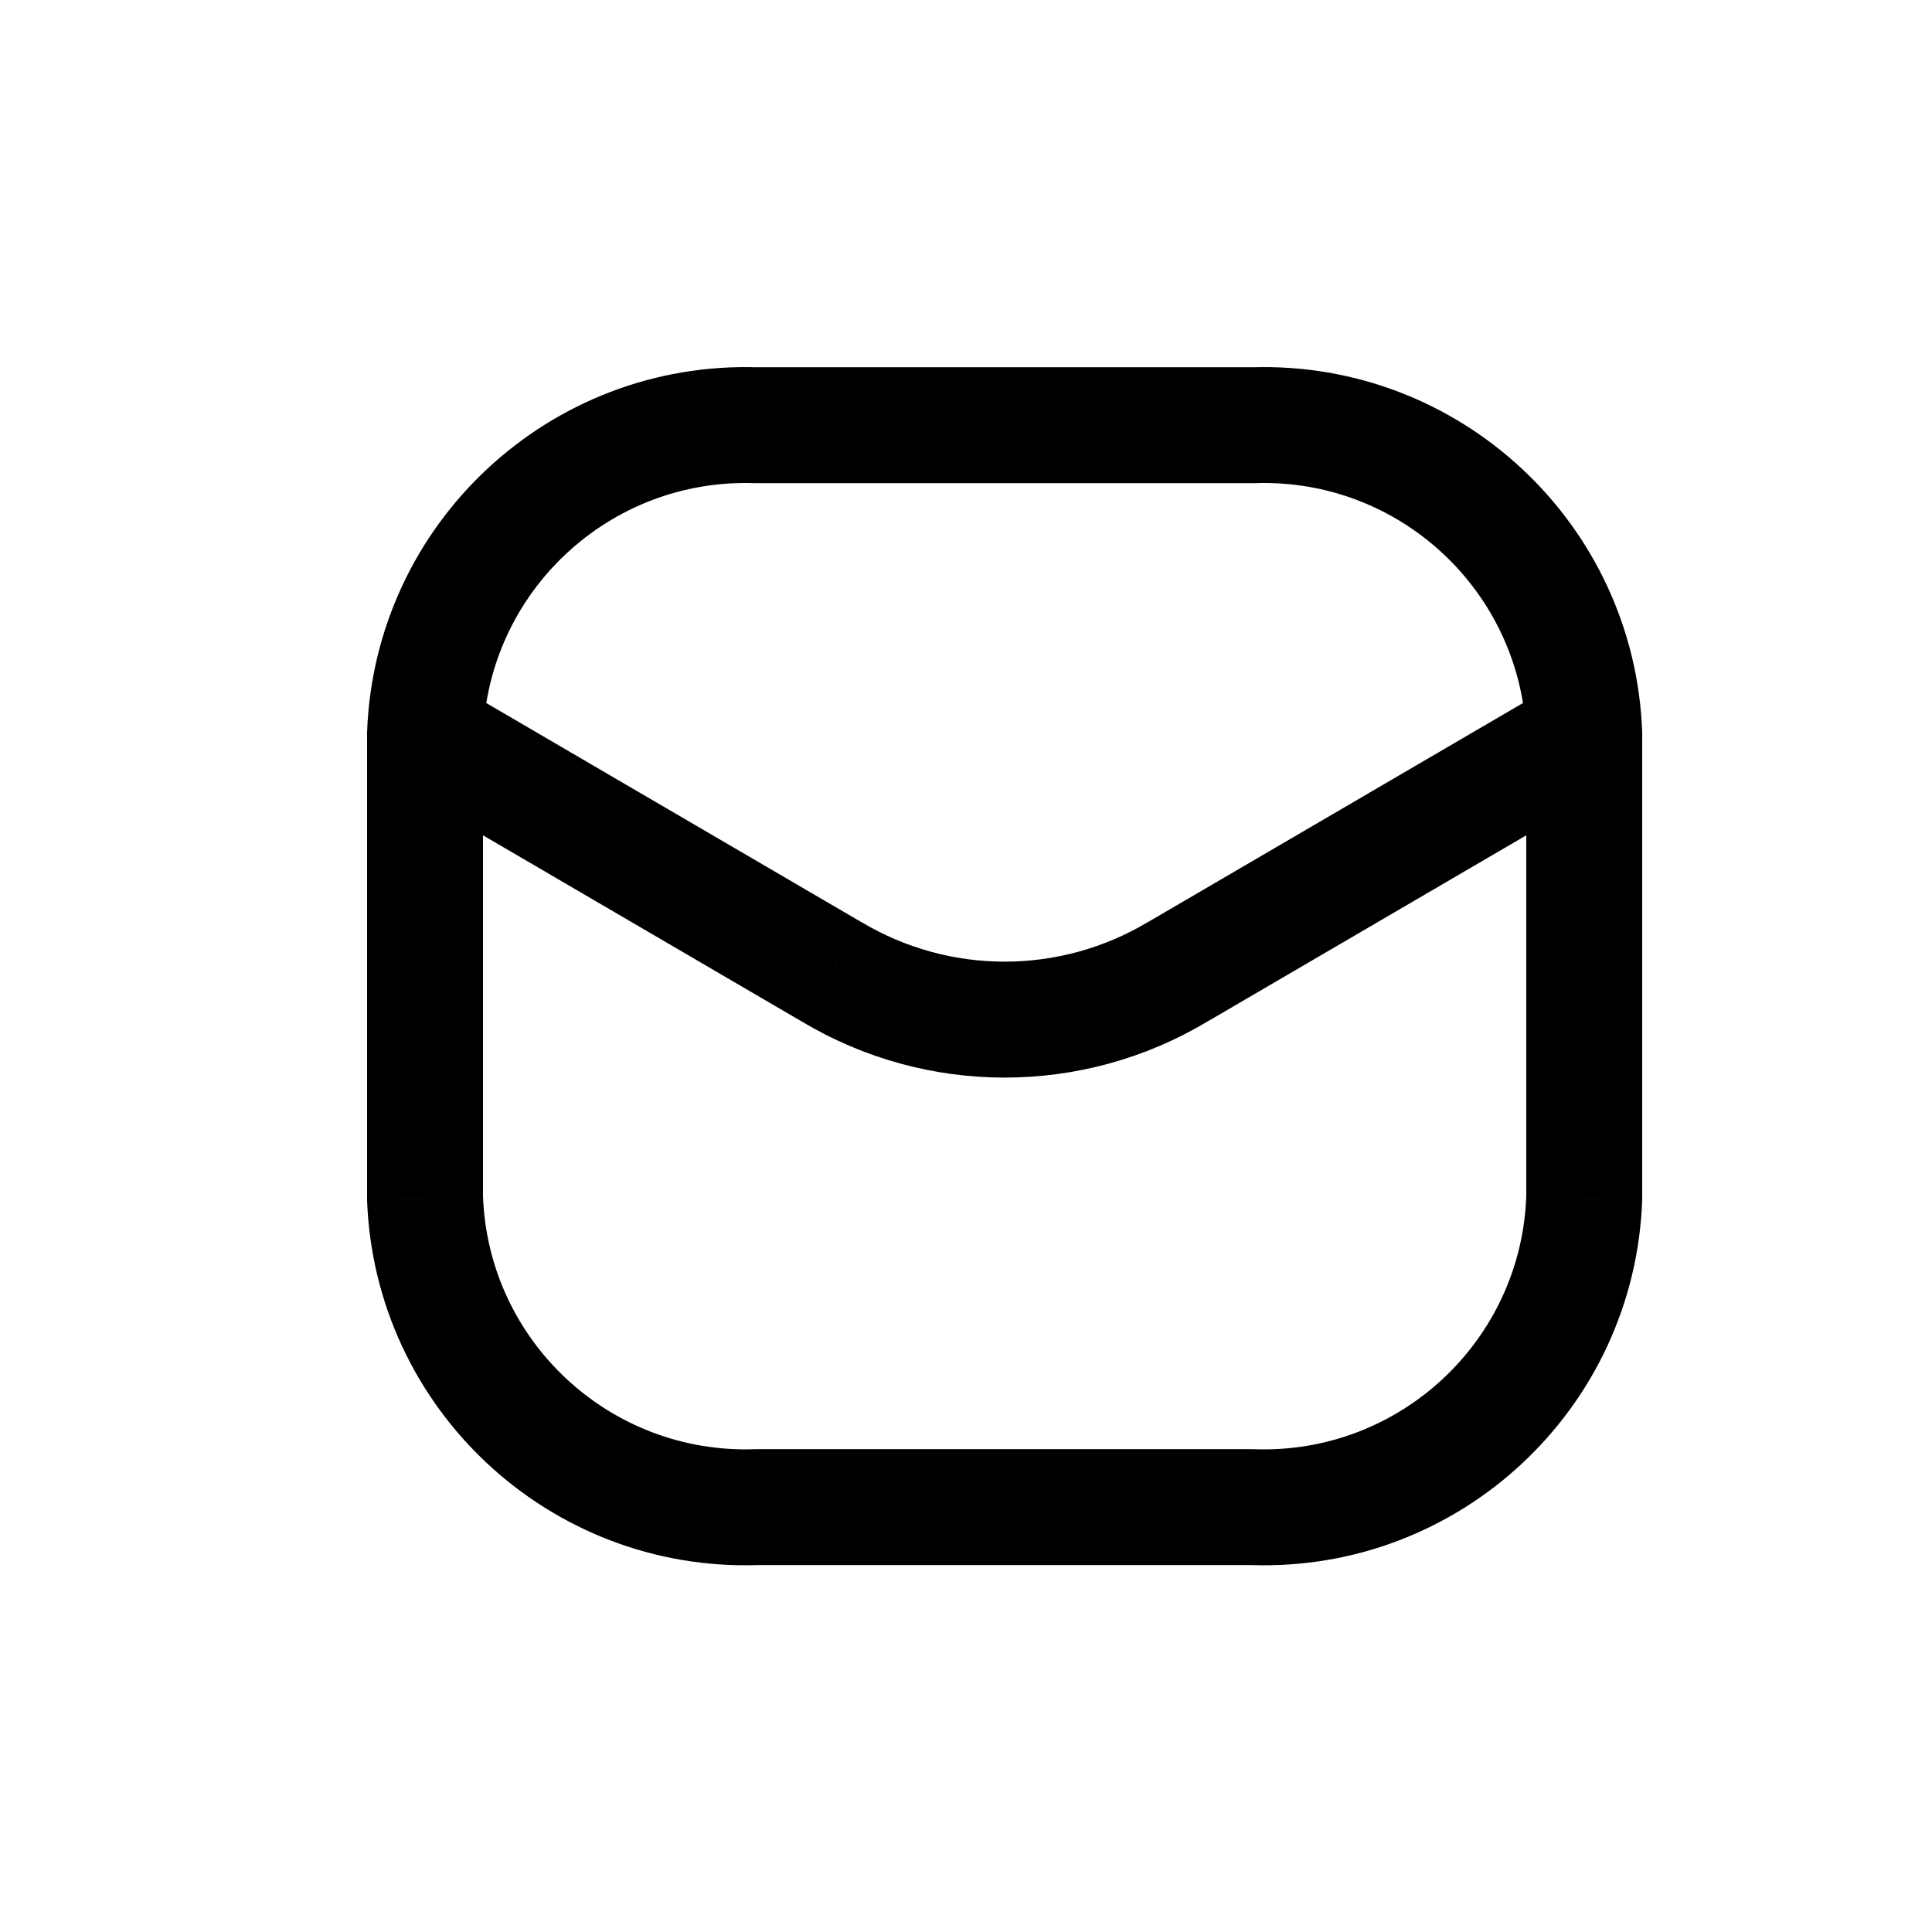
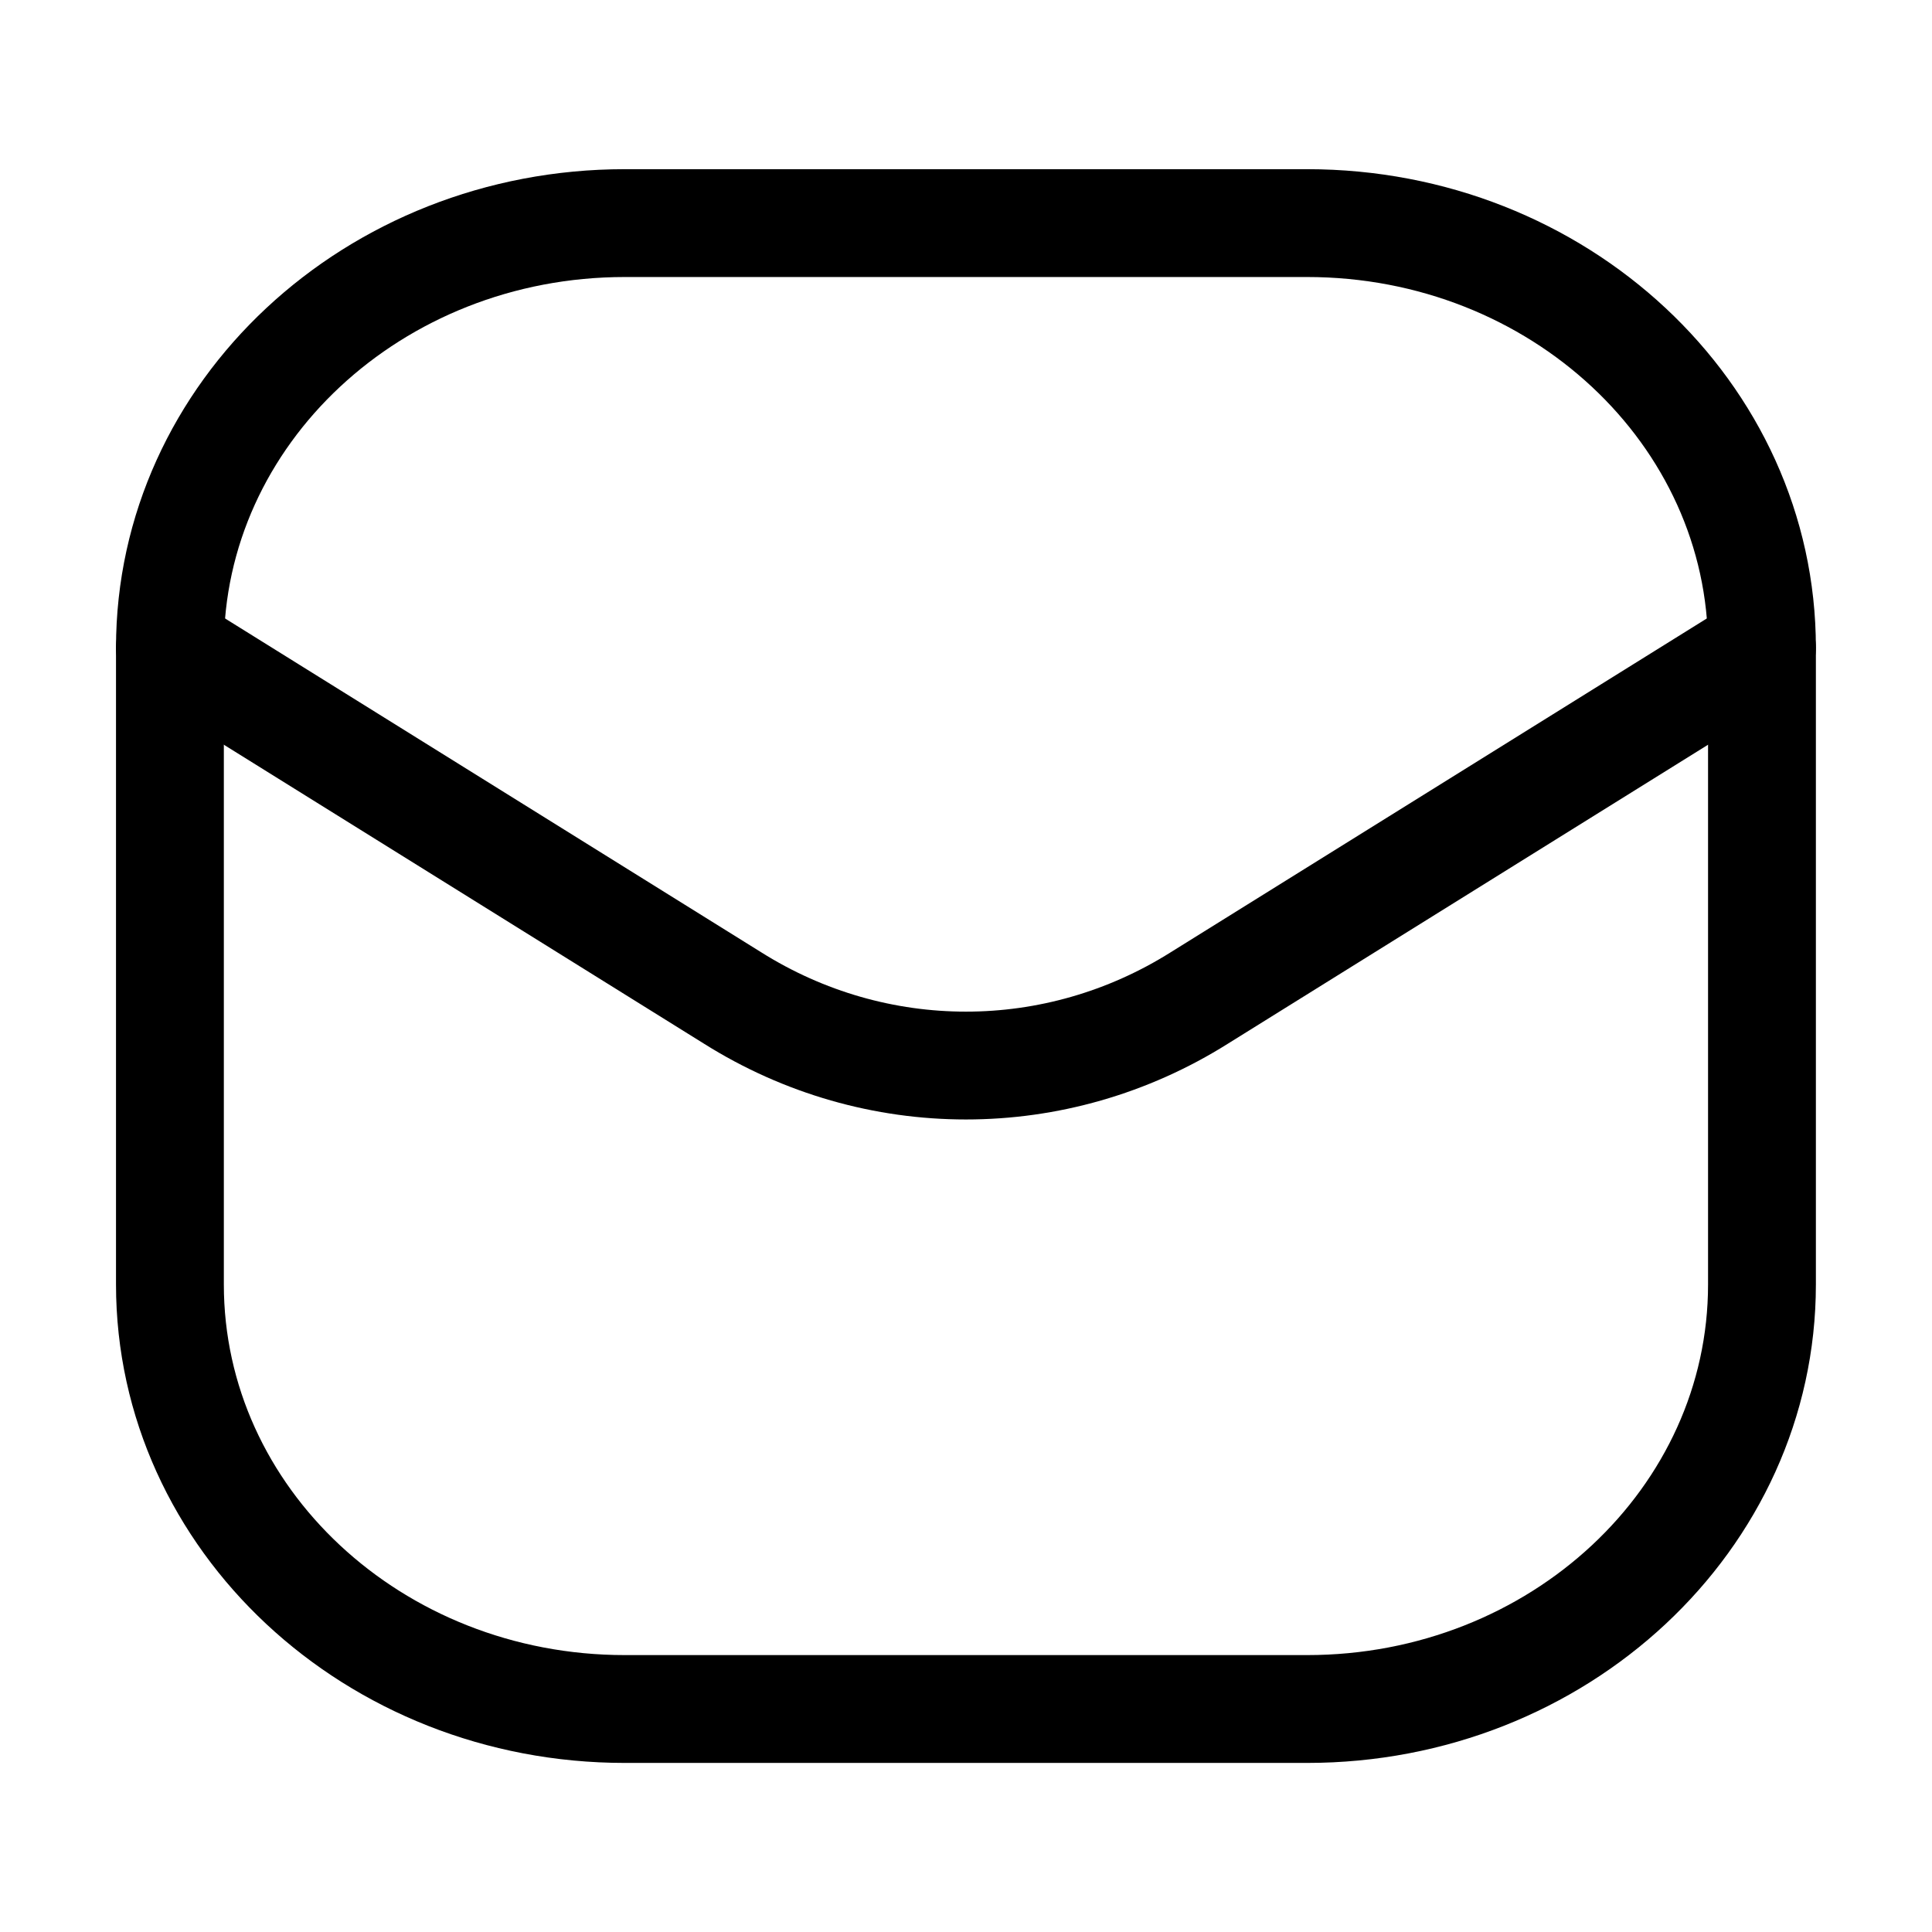
- <svg xmlns="http://www.w3.org/2000/svg" width="800px" height="800px" viewBox="0 -0.5 25 25" fill="none">
-   <path d="M19.75 9.029C19.765 9.443 20.113 9.767 20.527 9.752C20.941 9.737 21.264 9.39 21.25 8.976L19.75 9.029ZM16.214 5.002V5.752C16.222 5.752 16.231 5.752 16.239 5.752L16.214 5.002ZM9.786 5.002L9.761 5.752C9.769 5.752 9.778 5.752 9.786 5.752V5.002ZM4.75 8.976C4.736 9.39 5.059 9.737 5.473 9.752C5.887 9.767 6.235 9.443 6.25 9.029L4.75 8.976ZM21.25 9.002C21.25 8.588 20.914 8.252 20.5 8.252C20.086 8.252 19.75 8.588 19.75 9.002H21.25ZM20.5 15.002L21.25 15.029C21.25 15.02 21.25 15.011 21.25 15.002H20.5ZM16.214 19.002L16.239 18.253C16.231 18.253 16.222 18.252 16.214 18.252V19.002ZM9.786 19.002V18.252C9.778 18.252 9.769 18.253 9.761 18.253L9.786 19.002ZM5.5 15.002H4.75C4.75 15.011 4.75 15.02 4.75 15.029L5.5 15.002ZM6.25 9.002C6.25 8.588 5.914 8.252 5.5 8.252C5.086 8.252 4.75 8.588 4.75 9.002H6.25ZM20.878 9.65C21.236 9.441 21.357 8.982 21.148 8.624C20.939 8.266 20.479 8.146 20.122 8.355L20.878 9.65ZM15.236 12.077L14.858 11.43L14.851 11.433L15.236 12.077ZM10.764 12.077L11.149 11.433L11.142 11.43L10.764 12.077ZM5.878 8.355C5.521 8.146 5.061 8.266 4.852 8.624C4.643 8.982 4.764 9.441 5.122 9.65L5.878 8.355ZM21.25 8.976C21.153 6.275 18.89 4.163 16.189 4.253L16.239 5.752C18.113 5.689 19.684 7.155 19.75 9.029L21.25 8.976ZM16.214 4.252H9.786V5.752H16.214V4.252ZM9.811 4.253C7.111 4.163 4.847 6.275 4.75 8.976L6.25 9.029C6.316 7.155 7.887 5.689 9.761 5.752L9.811 4.253ZM19.75 9.002V15.002H21.25V9.002H19.75ZM19.75 14.976C19.684 16.849 18.113 18.315 16.239 18.253L16.189 19.752C18.89 19.842 21.153 17.729 21.25 15.029L19.75 14.976ZM16.214 18.252H9.786V19.752H16.214V18.252ZM9.761 18.253C7.887 18.315 6.316 16.849 6.25 14.976L4.75 15.029C4.847 17.729 7.111 19.842 9.811 19.752L9.761 18.253ZM6.25 15.002V9.002H4.75V15.002H6.25ZM20.122 8.355L14.858 11.43L15.614 12.725L20.878 9.65L20.122 8.355ZM14.851 11.433C13.711 12.114 12.289 12.114 11.149 11.433L10.38 12.721C11.993 13.685 14.007 13.685 15.62 12.721L14.851 11.433ZM11.142 11.43L5.878 8.355L5.122 9.65L10.386 12.725L11.142 11.43Z" fill="#000000" />
+ <svg xmlns="http://www.w3.org/2000/svg" width="800" height="800" viewBox="3.899 2.898 18.203 18.203" fill="none">
+   <path d="M9.786 5h6.428a4.286 4 0 0 1 4.286 4v6a4.286 4 0 0 1-4.286 4H9.786A4.286 4 0 0 1 5.5 15V9a4.286 4 0 0 1 4.286-4Z" stroke="#000000" stroke-width="1.016" stroke-linecap="round" stroke-linejoin="round" />
+   <path d="M5.5 9l5.3 3.3c1.35.85 3.05.85 4.4 0L20.5 9" stroke="#000000" stroke-width="1.016" stroke-linecap="round" stroke-linejoin="round" />
</svg>
